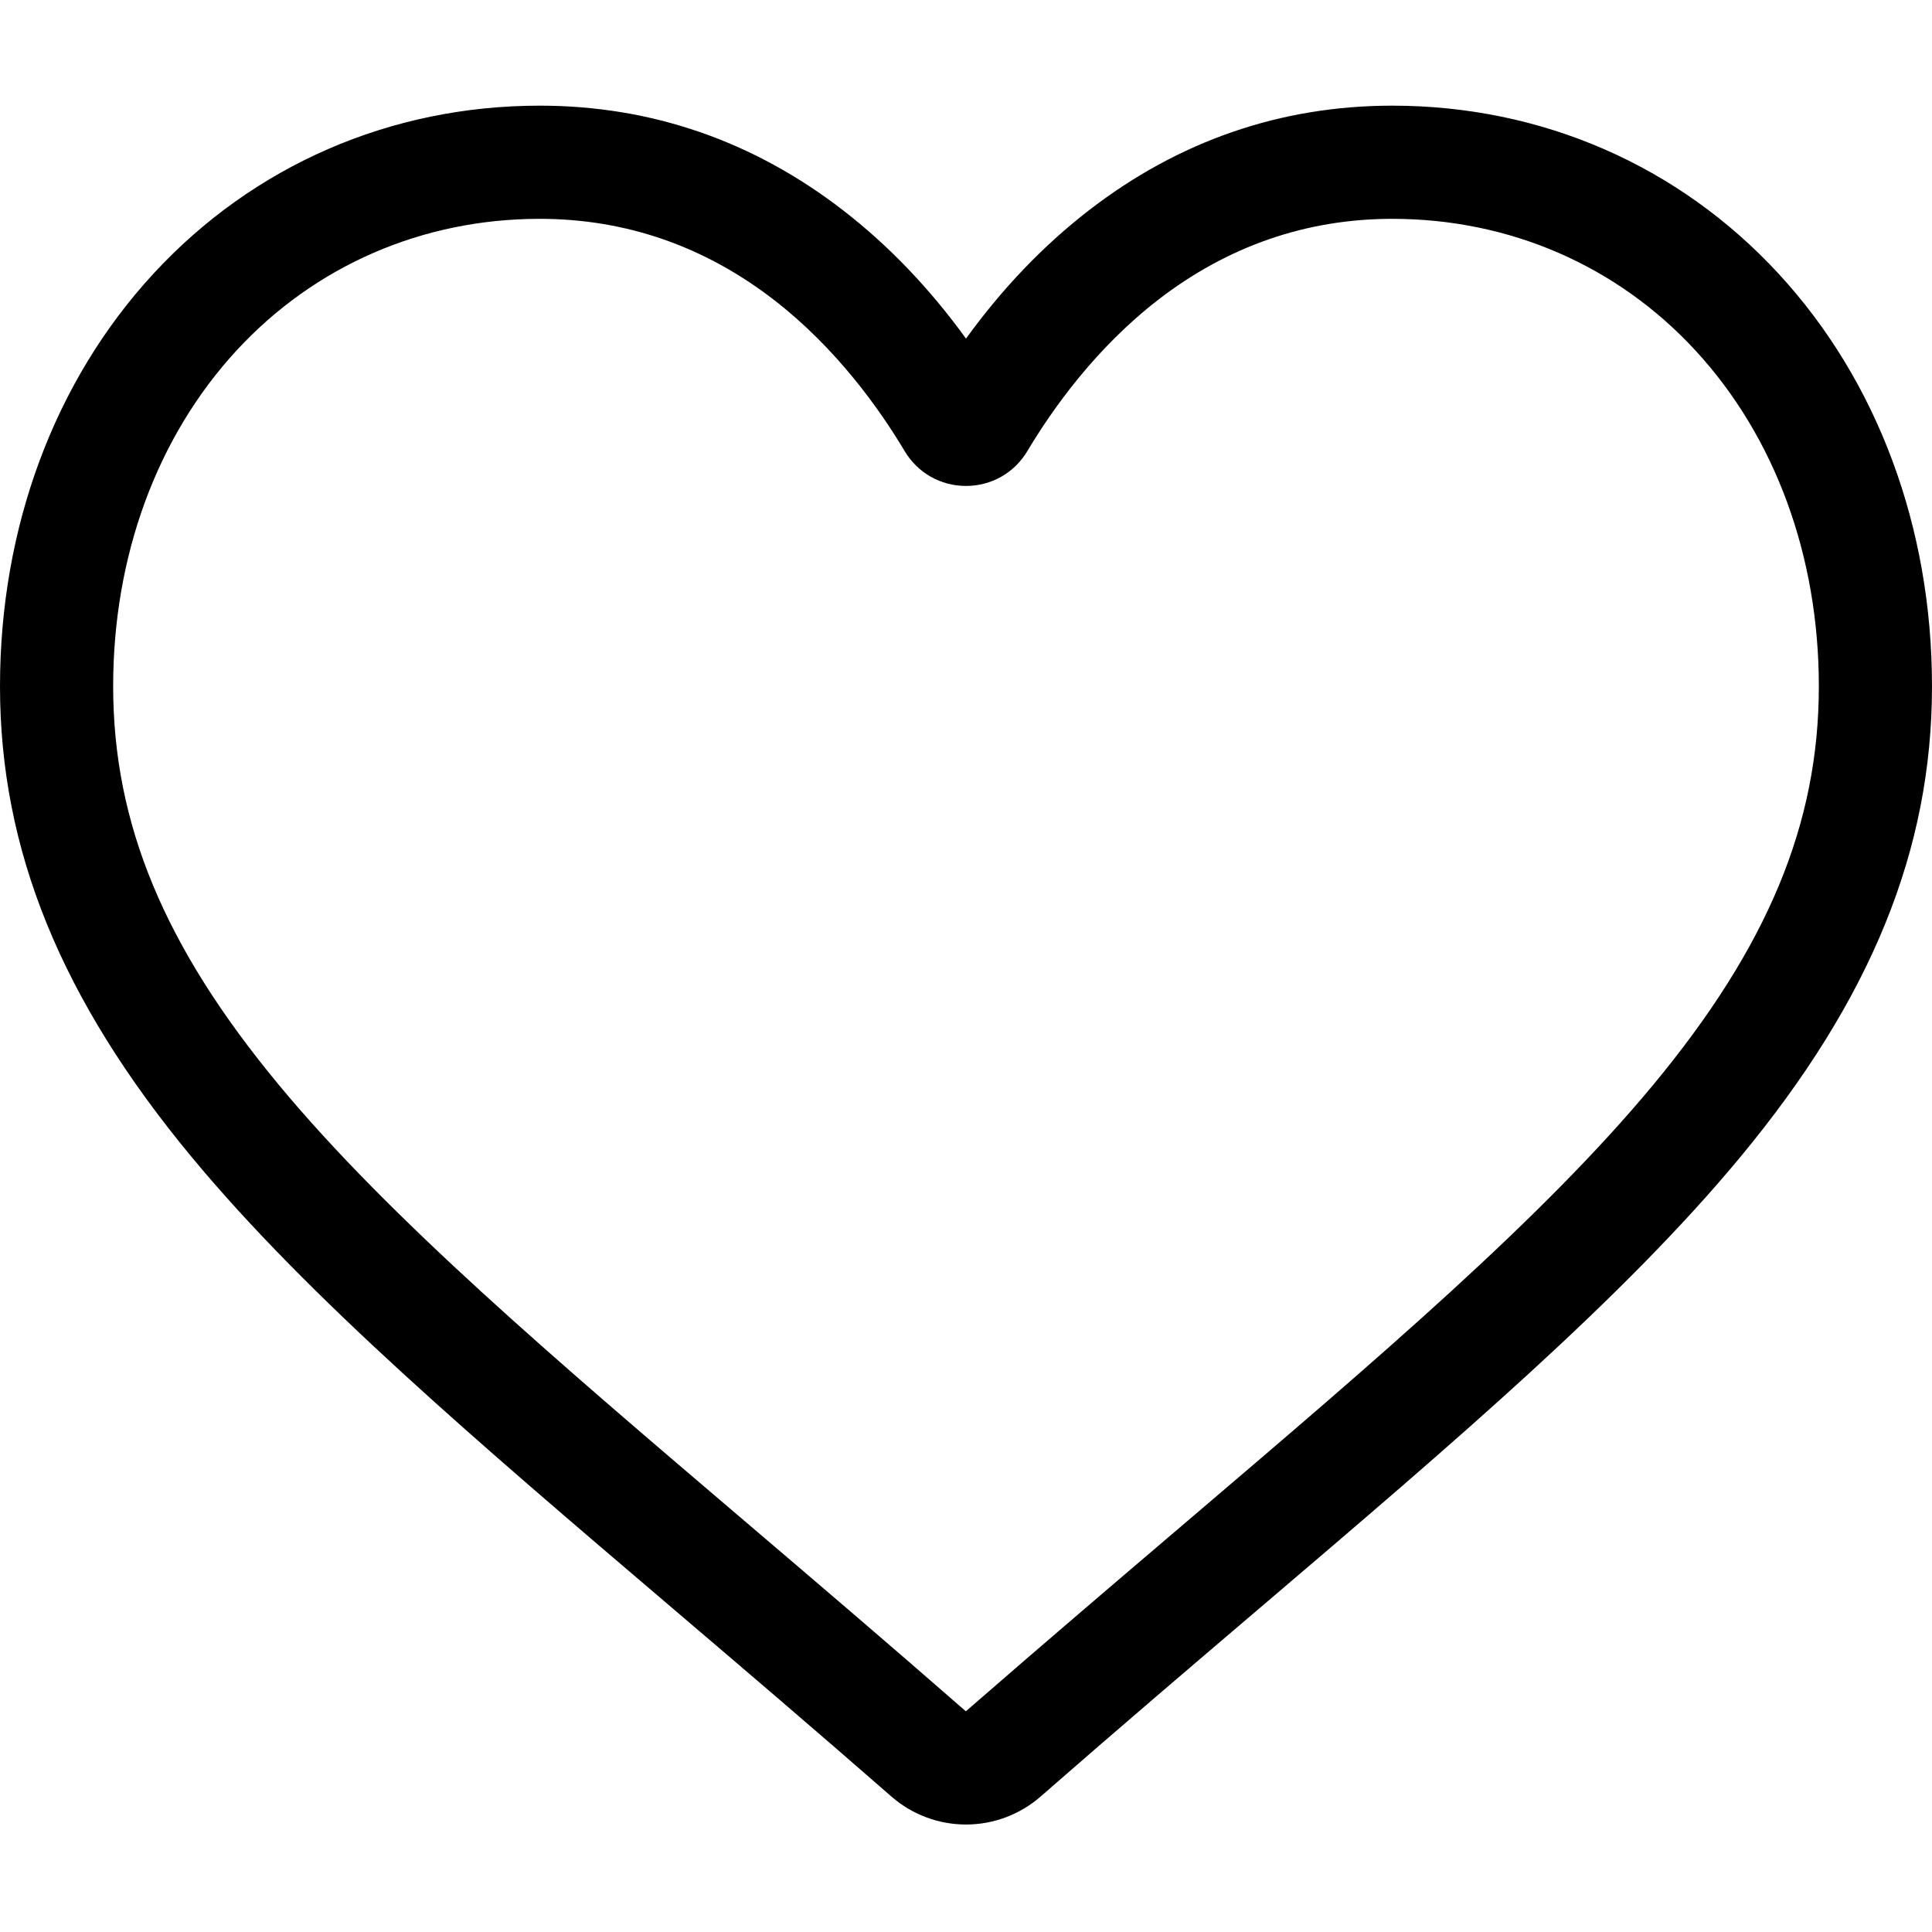
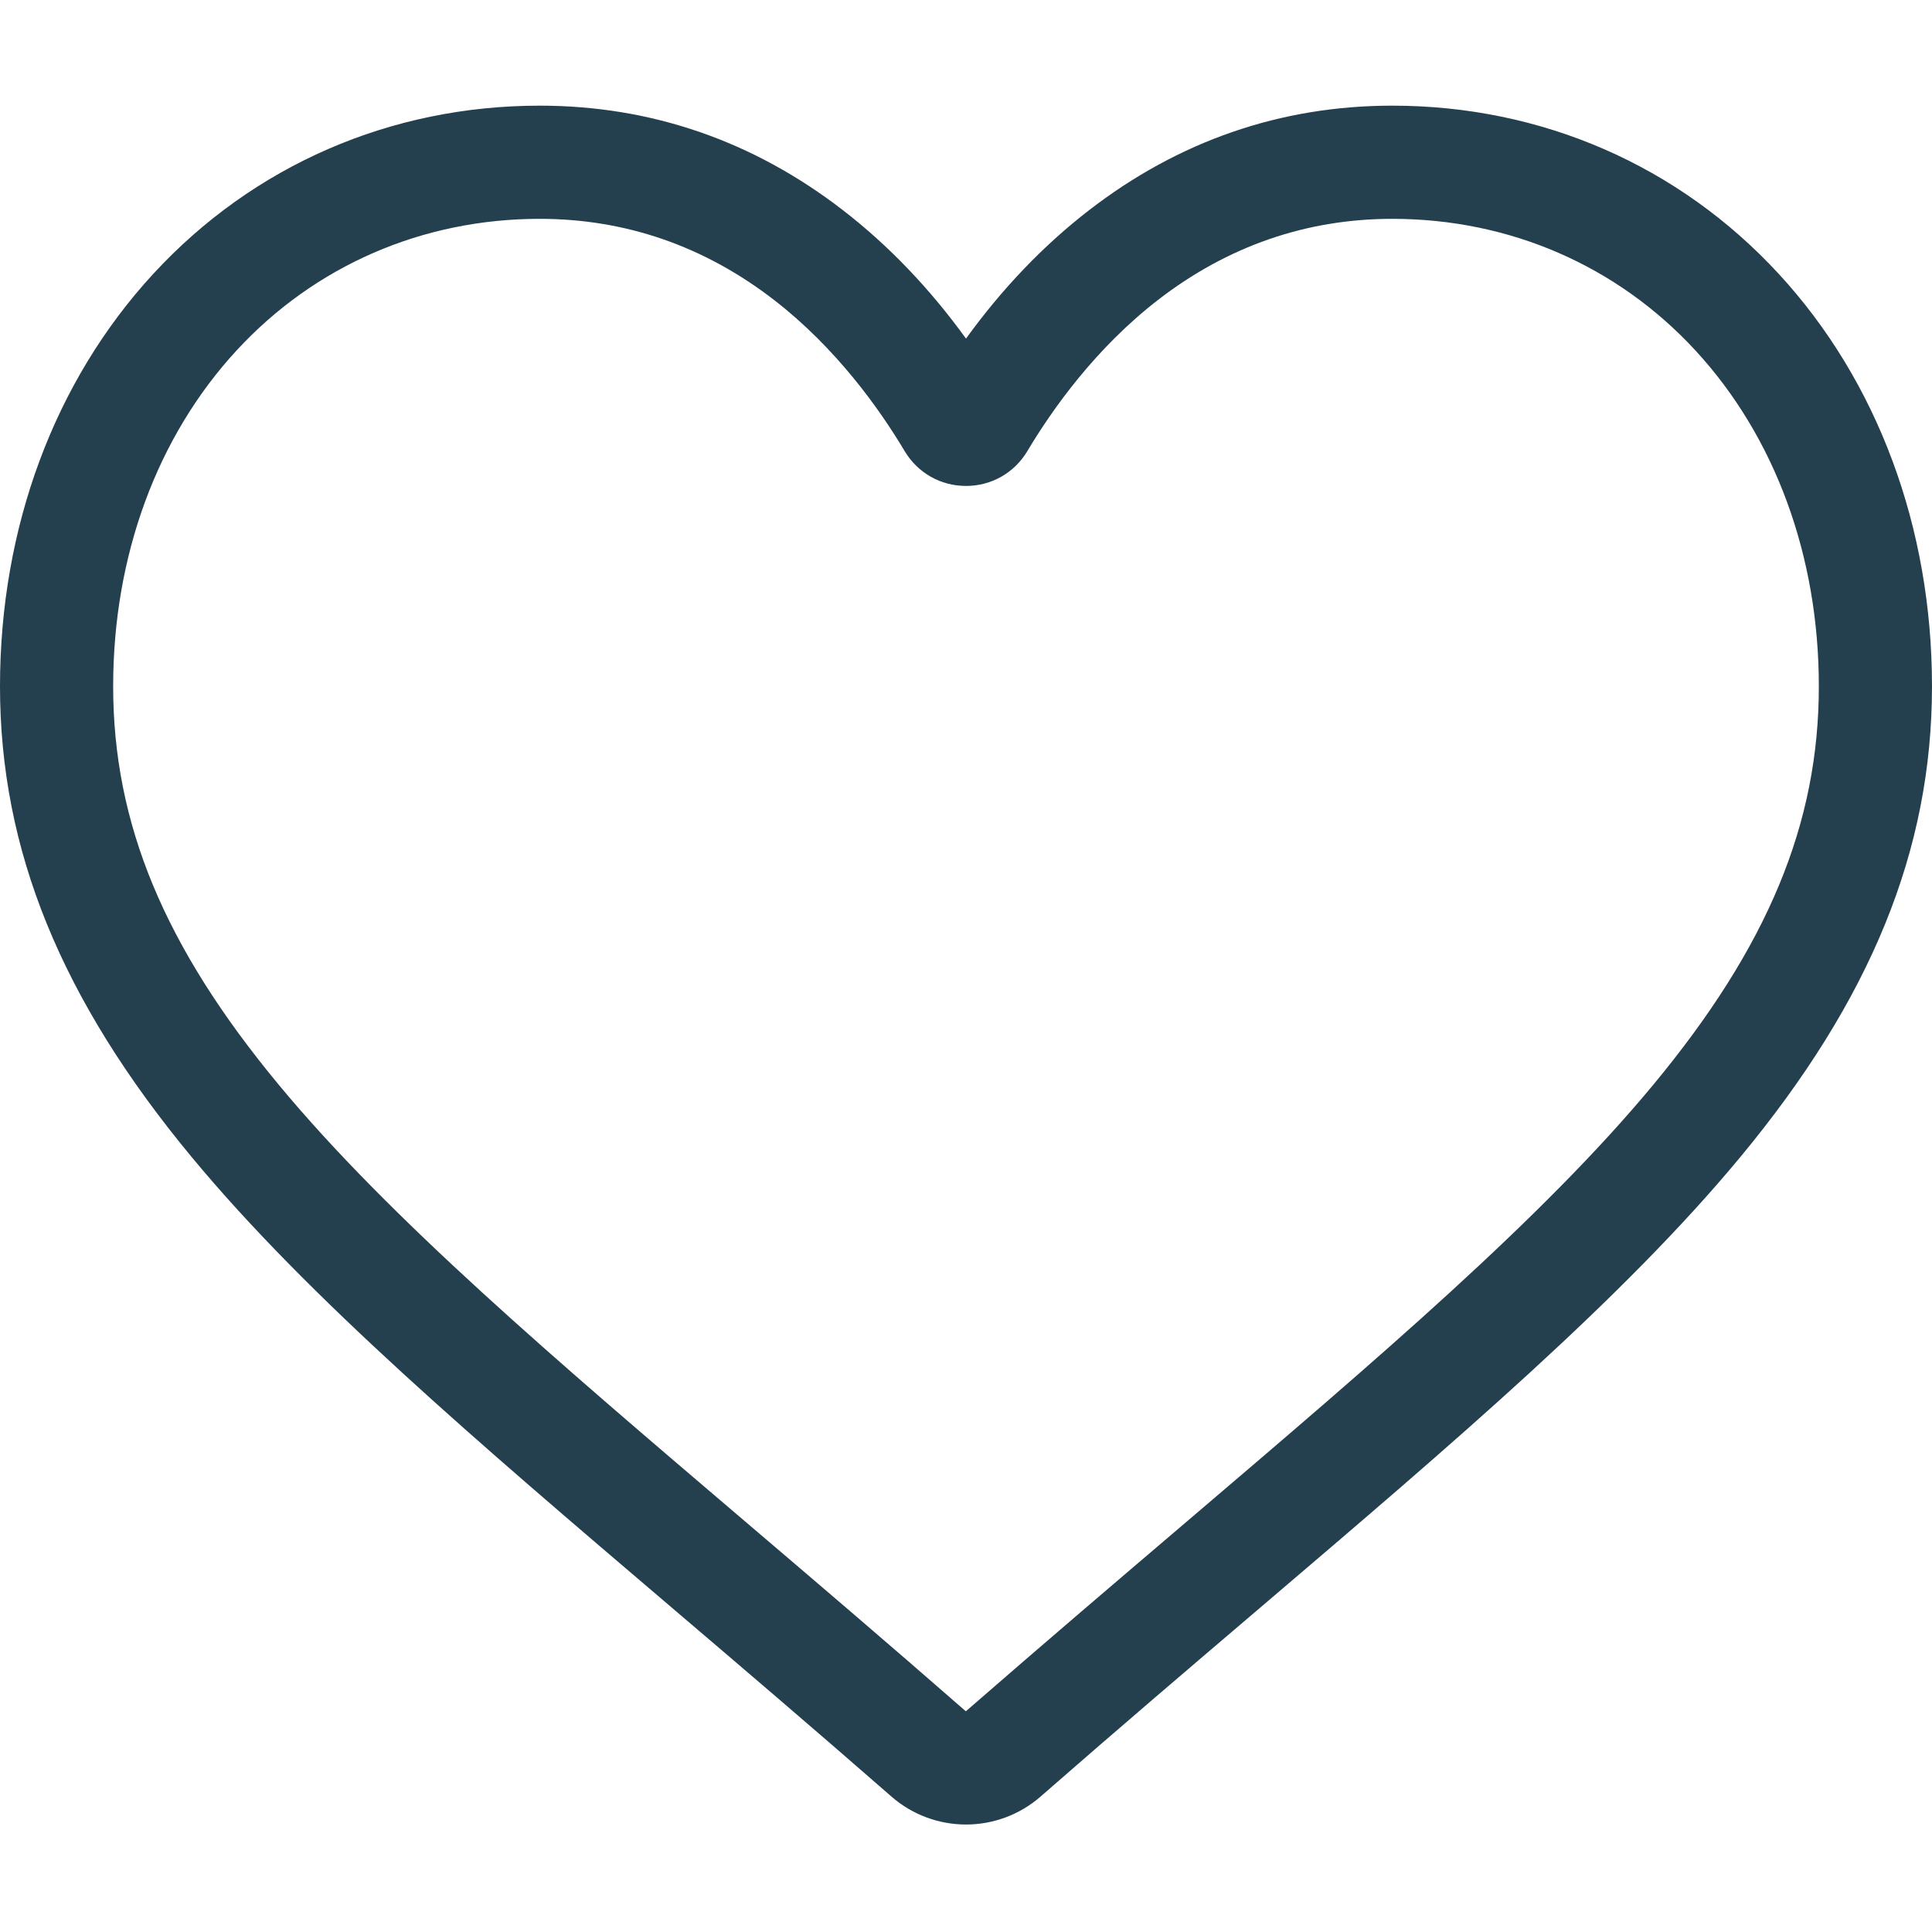
- <svg xmlns="http://www.w3.org/2000/svg" viewBox="0 -28 512.001 512">
+ <svg xmlns="http://www.w3.org/2000/svg" fill="#243f4d" viewBox="0 -28 512.001 512">
  <path d="m256 455.516c-7.289 0-14.316-2.641-19.793-7.438-20.684-18.086-40.625-35.082-58.219-50.074l-.09-.078c-51.582-43.957-96.125-81.918-127.117-119.312-34.645-41.805-50.781-81.441-50.781-124.742 0-42.07 14.426-80.883 40.617-109.293 26.504-28.746 62.871-44.578 102.414-44.578 29.555 0 56.621 9.344 80.445 27.77 12.023 9.301 22.922 20.684 32.523 33.961 9.605-13.277 20.5-24.66 32.527-33.961 23.824-18.426 50.891-27.77 80.445-27.77 39.539 0 75.91 15.832 102.414 44.578 26.191 28.41 40.613 67.223 40.613 109.293 0 43.301-16.133 82.938-50.777 124.738-30.992 37.398-75.531 75.355-127.105 119.309-17.625 15.016-37.598 32.039-58.328 50.168-5.473 4.789-12.504 7.43-19.789 7.43zm-112.969-425.523c-31.066 0-59.605 12.398-80.367 34.914-21.07 22.855-32.676 54.449-32.676 88.965 0 36.418 13.535 68.988 43.883 105.605 29.332 35.395 72.961 72.574 123.477 115.625l.094.078c17.66 15.051 37.68 32.113 58.516 50.332 20.961-18.254 41.012-35.344 58.707-50.418 50.512-43.051 94.137-80.223 123.469-115.617 30.344-36.617 43.879-69.188 43.879-105.605 0-34.516-11.605-66.109-32.676-88.965-20.758-22.516-49.301-34.914-80.363-34.914-22.758 0-43.652 7.234-62.102 21.5-16.441 12.719-27.895 28.797-34.609 40.047-3.453 5.785-9.531 9.238-16.262 9.238s-12.809-3.453-16.262-9.238c-6.711-11.25-18.164-27.328-34.609-40.047-18.449-14.266-39.344-21.5-62.098-21.5zm0 0" />
</svg>
